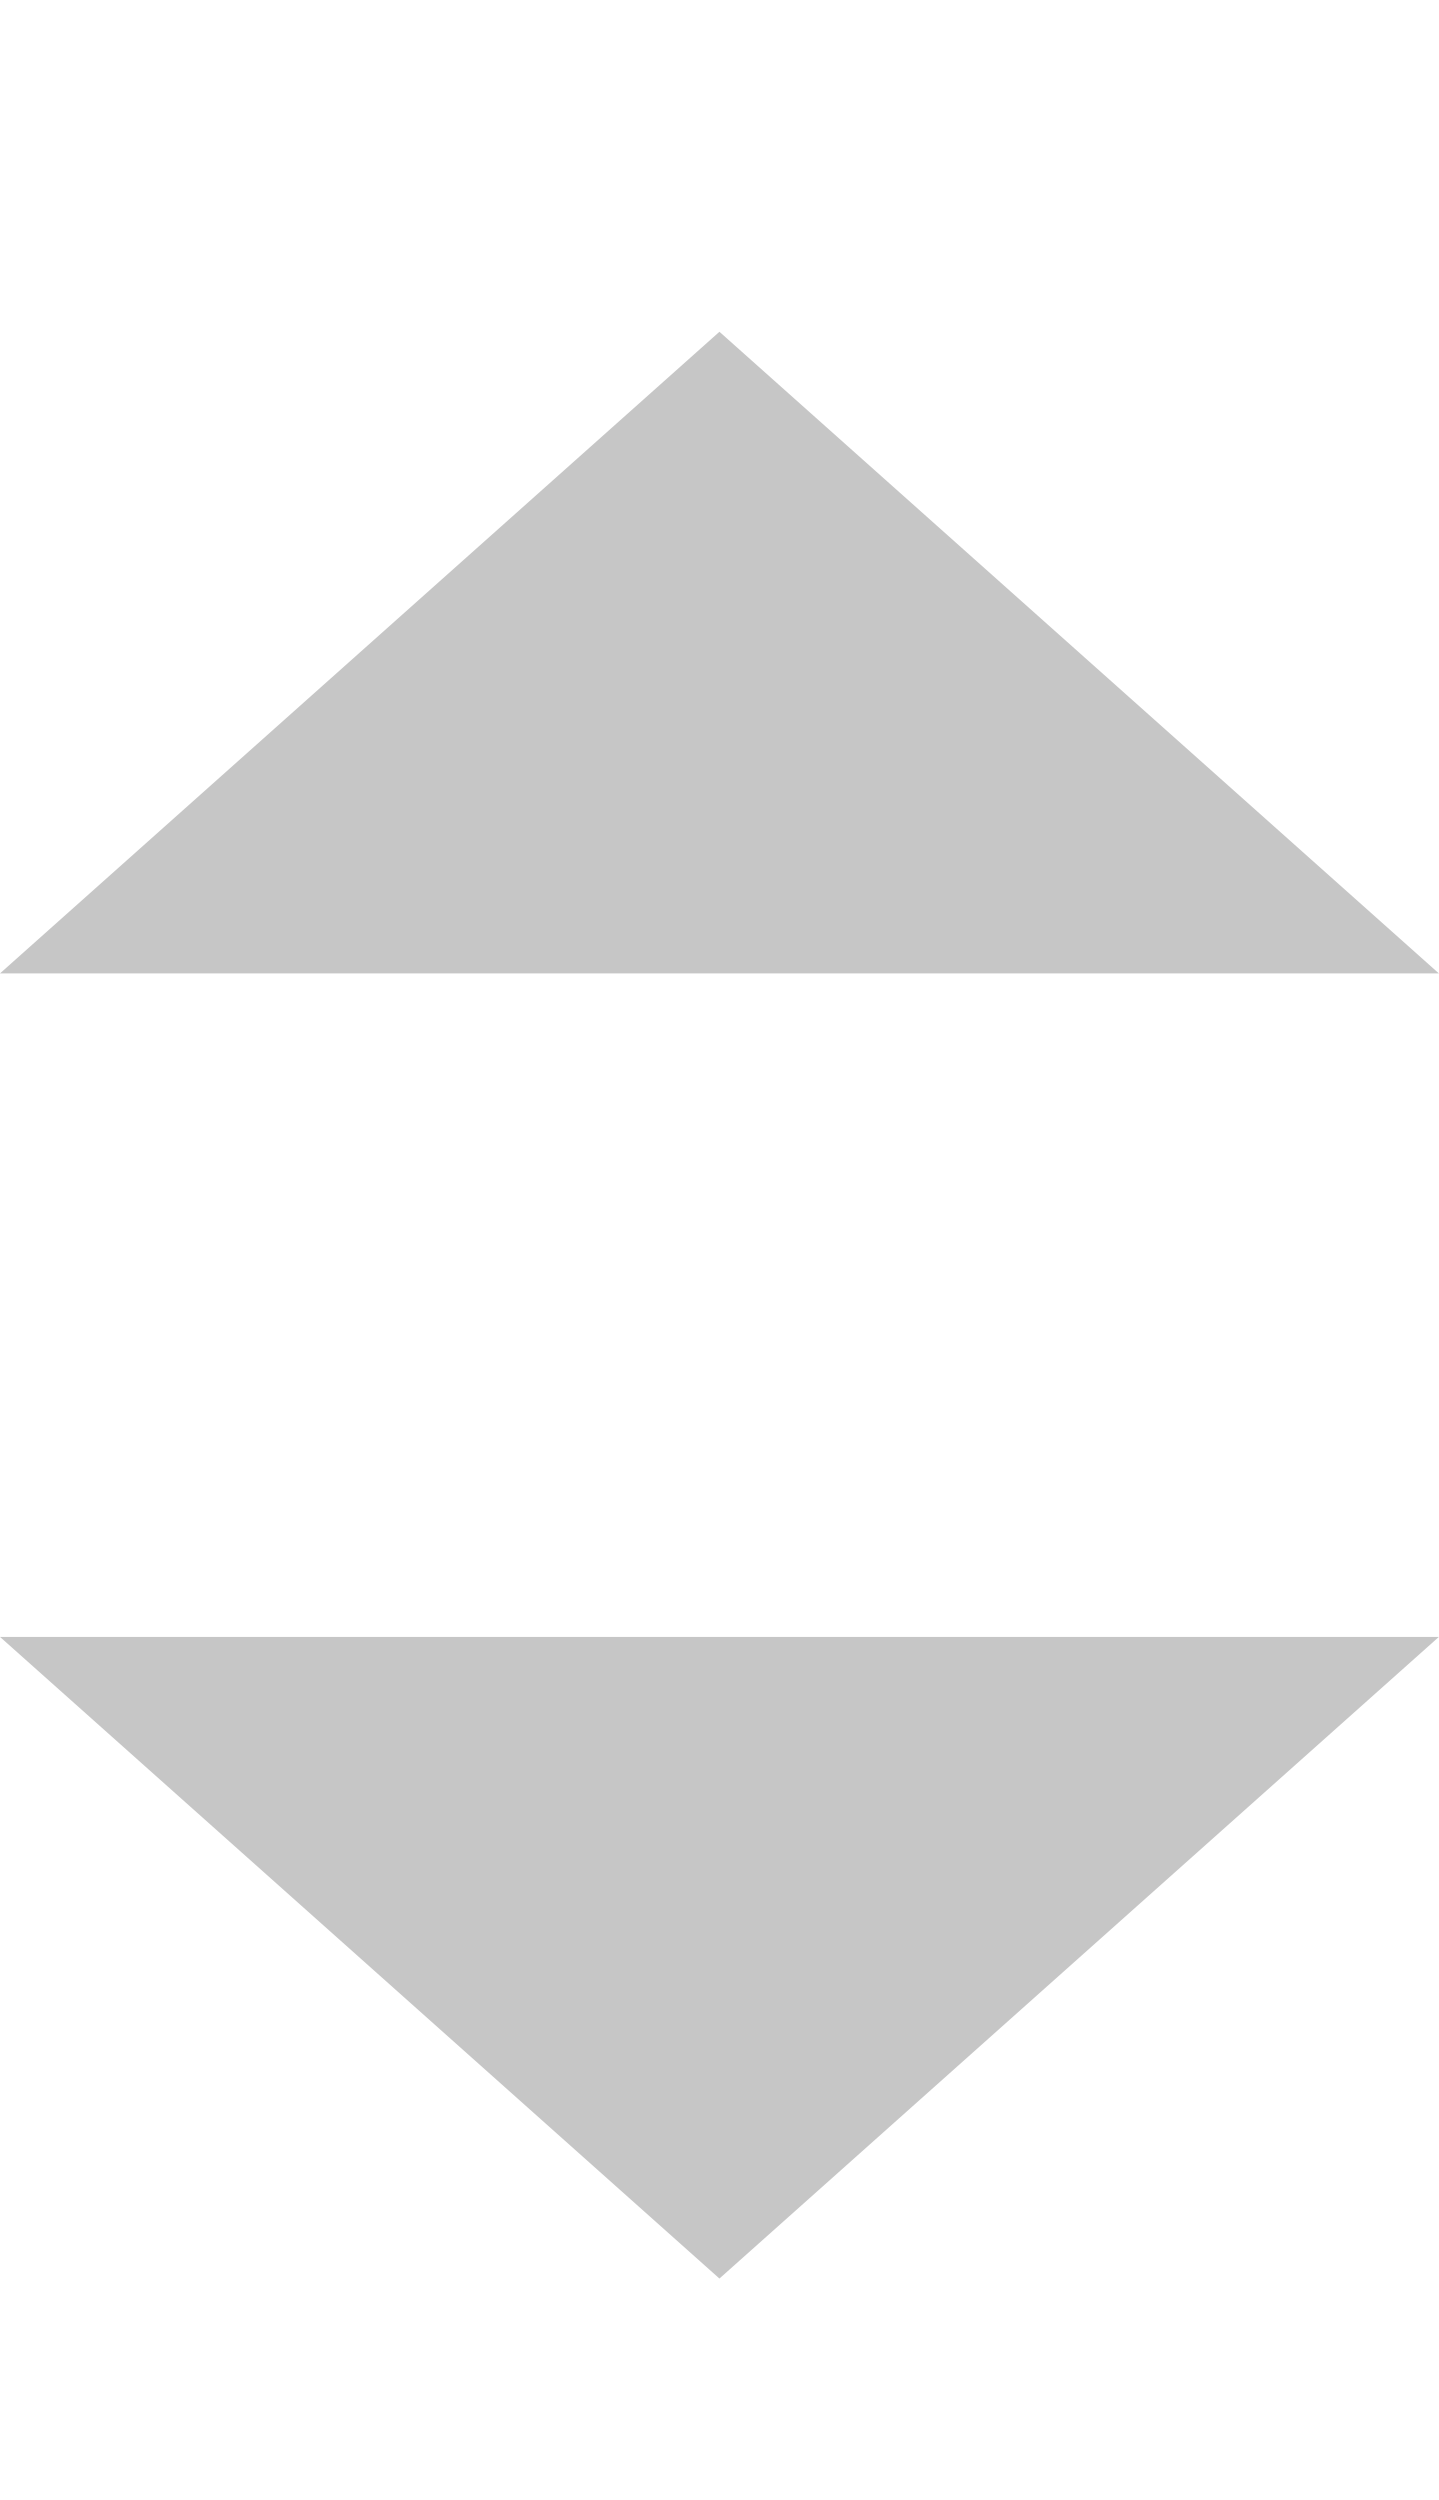
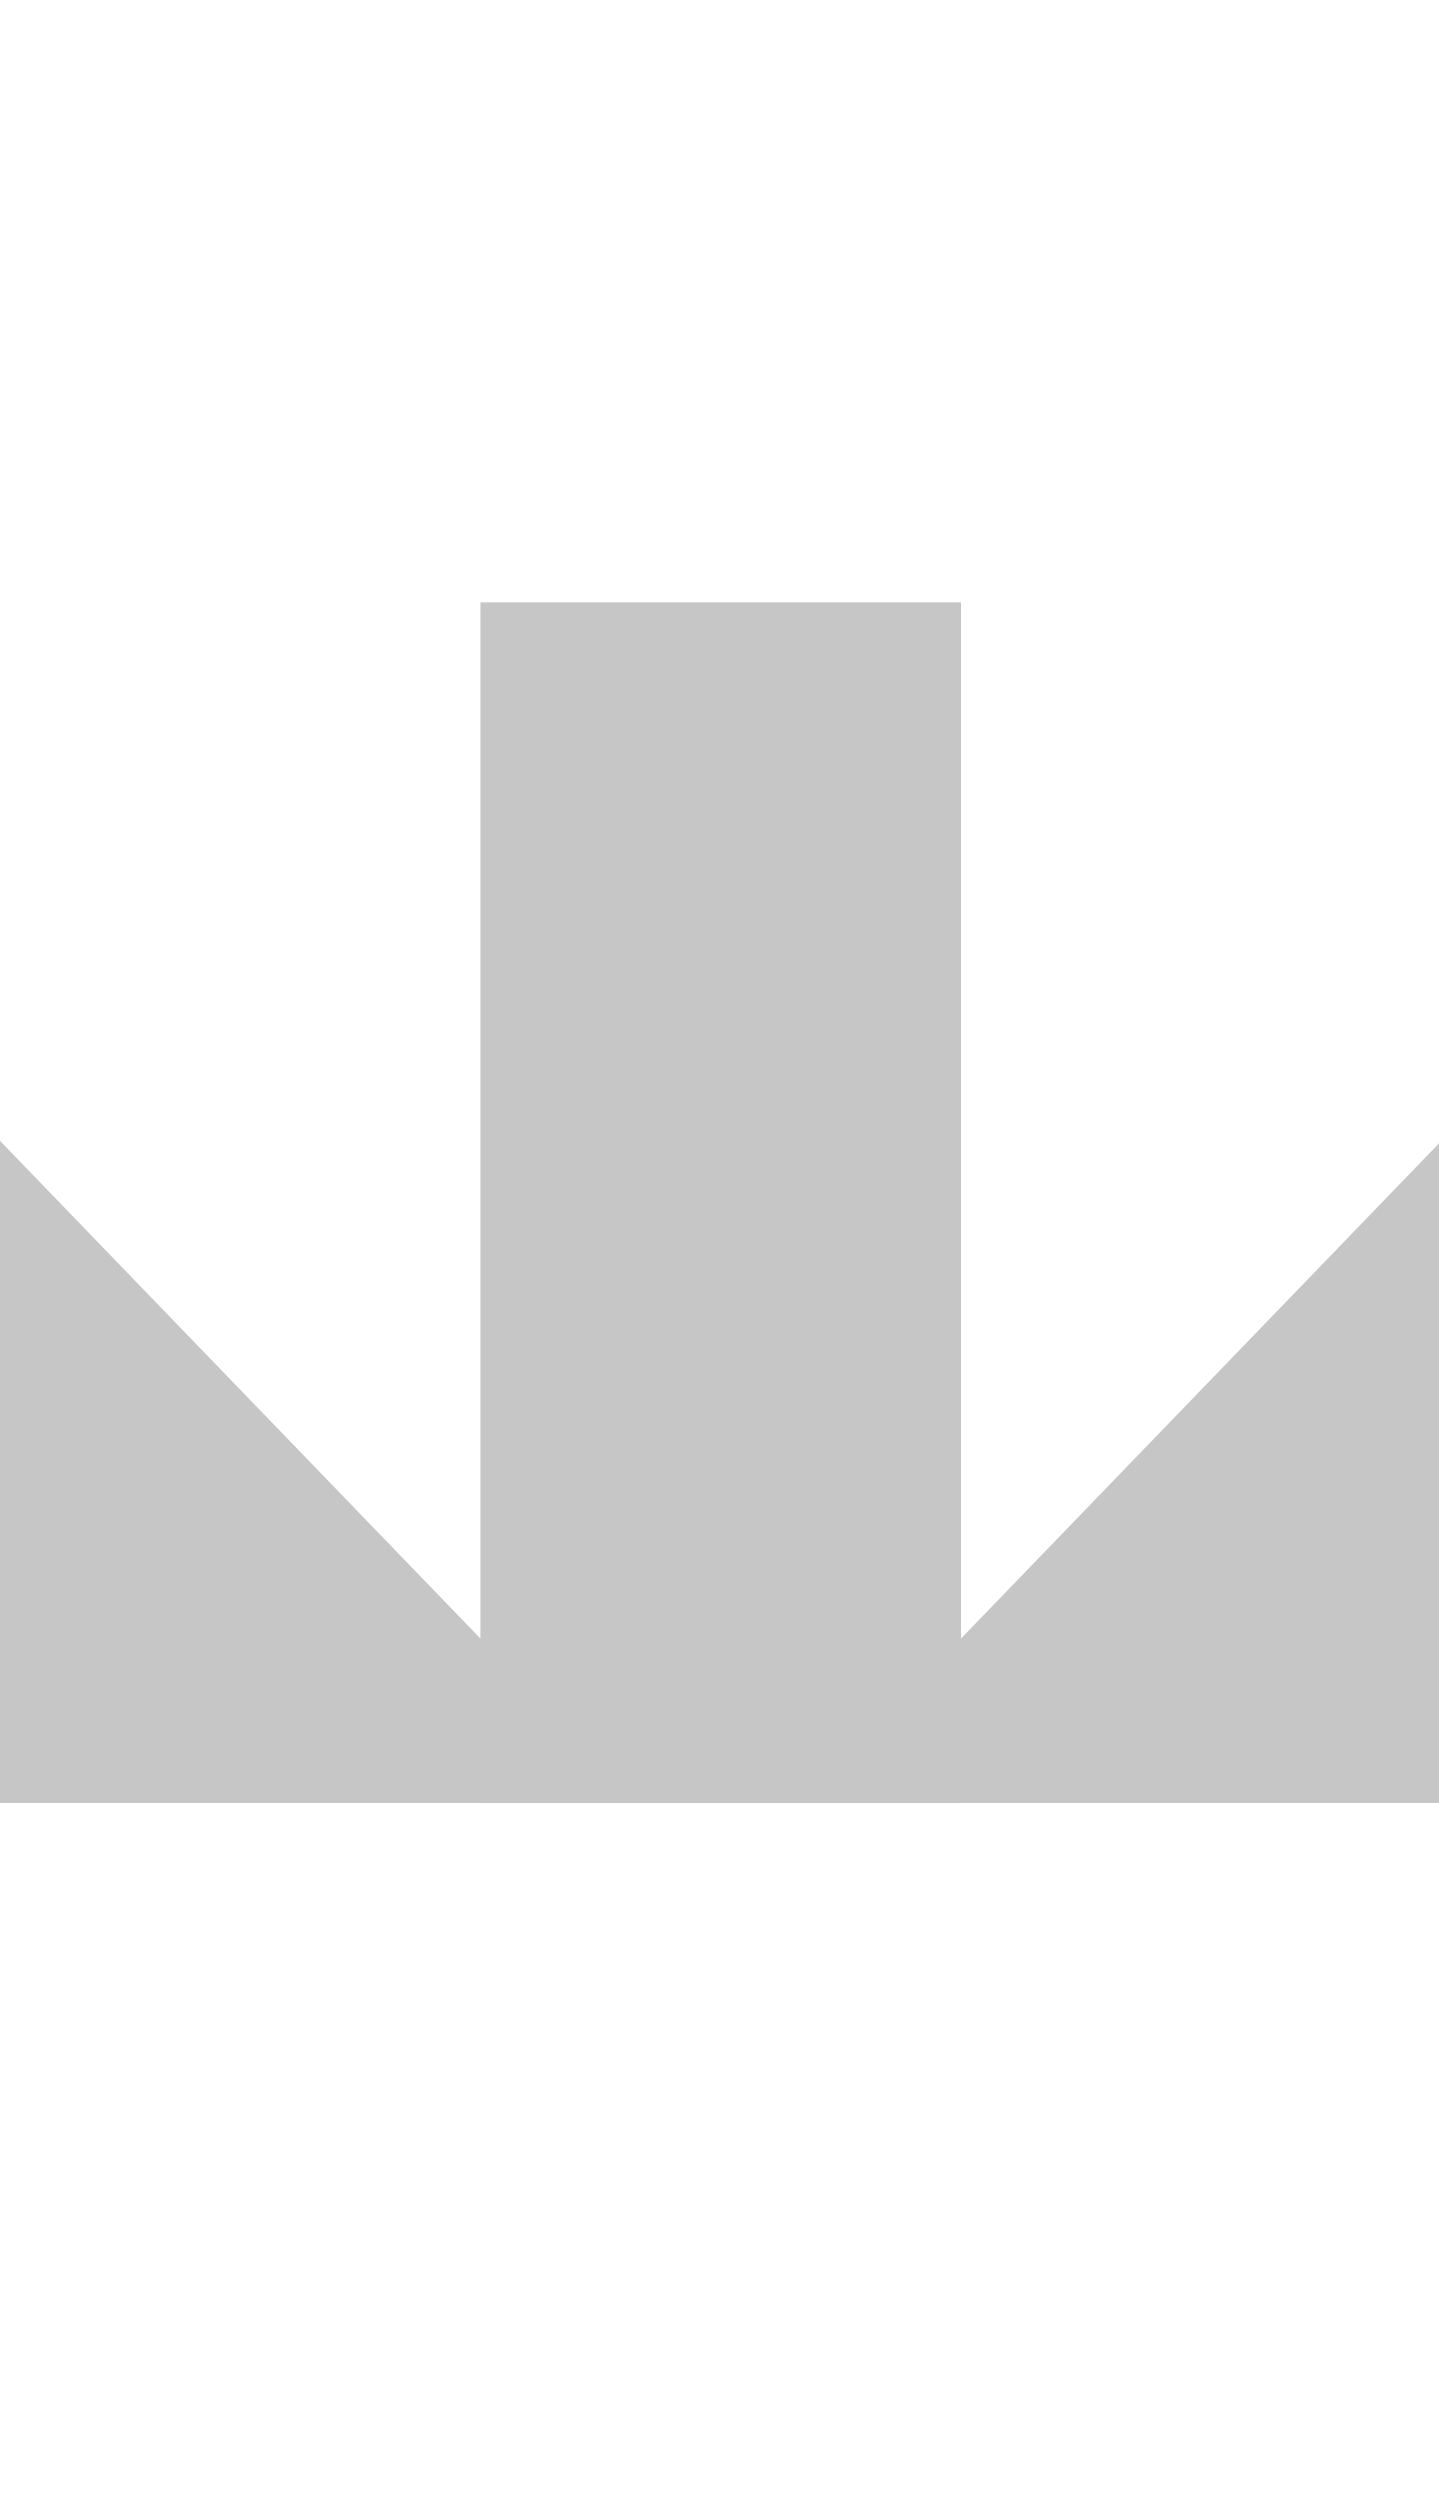
- <svg xmlns="http://www.w3.org/2000/svg" version="1.1" id="Calque_1" x="0px" y="0px" width="8.674px" height="15.071px" viewBox="0 0 8.674 15.071" enable-background="new 0 0 8.674 15.071" xml:space="preserve">
+ <svg xmlns="http://www.w3.org/2000/svg" version="1.1" id="Calque_1" x="0px" y="0px" width="8.674px" height="15.07px" viewBox="0 0 8.674 15.07" enable-background="new 0 0 8.674 15.07" xml:space="preserve">
  <g>
-     <polygon fill="#C6C6C6" points="0,5.868 4.337,2 8.674,5.868  " />
-     <polygon fill="#C6C6C6" points="8.674,9.868 4.337,13.736 0,9.868  " />
+     <polygon fill="#C6C6C6" points="0,6.877 2.896,9.877 5.793,9.877 8.689,6.877 8.689,10.868 0,10.868  " />
+     <rect x="2.896" y="3.631" fill="#C6C6C6" width="2.897" height="7.237" />
  </g>
</svg>
